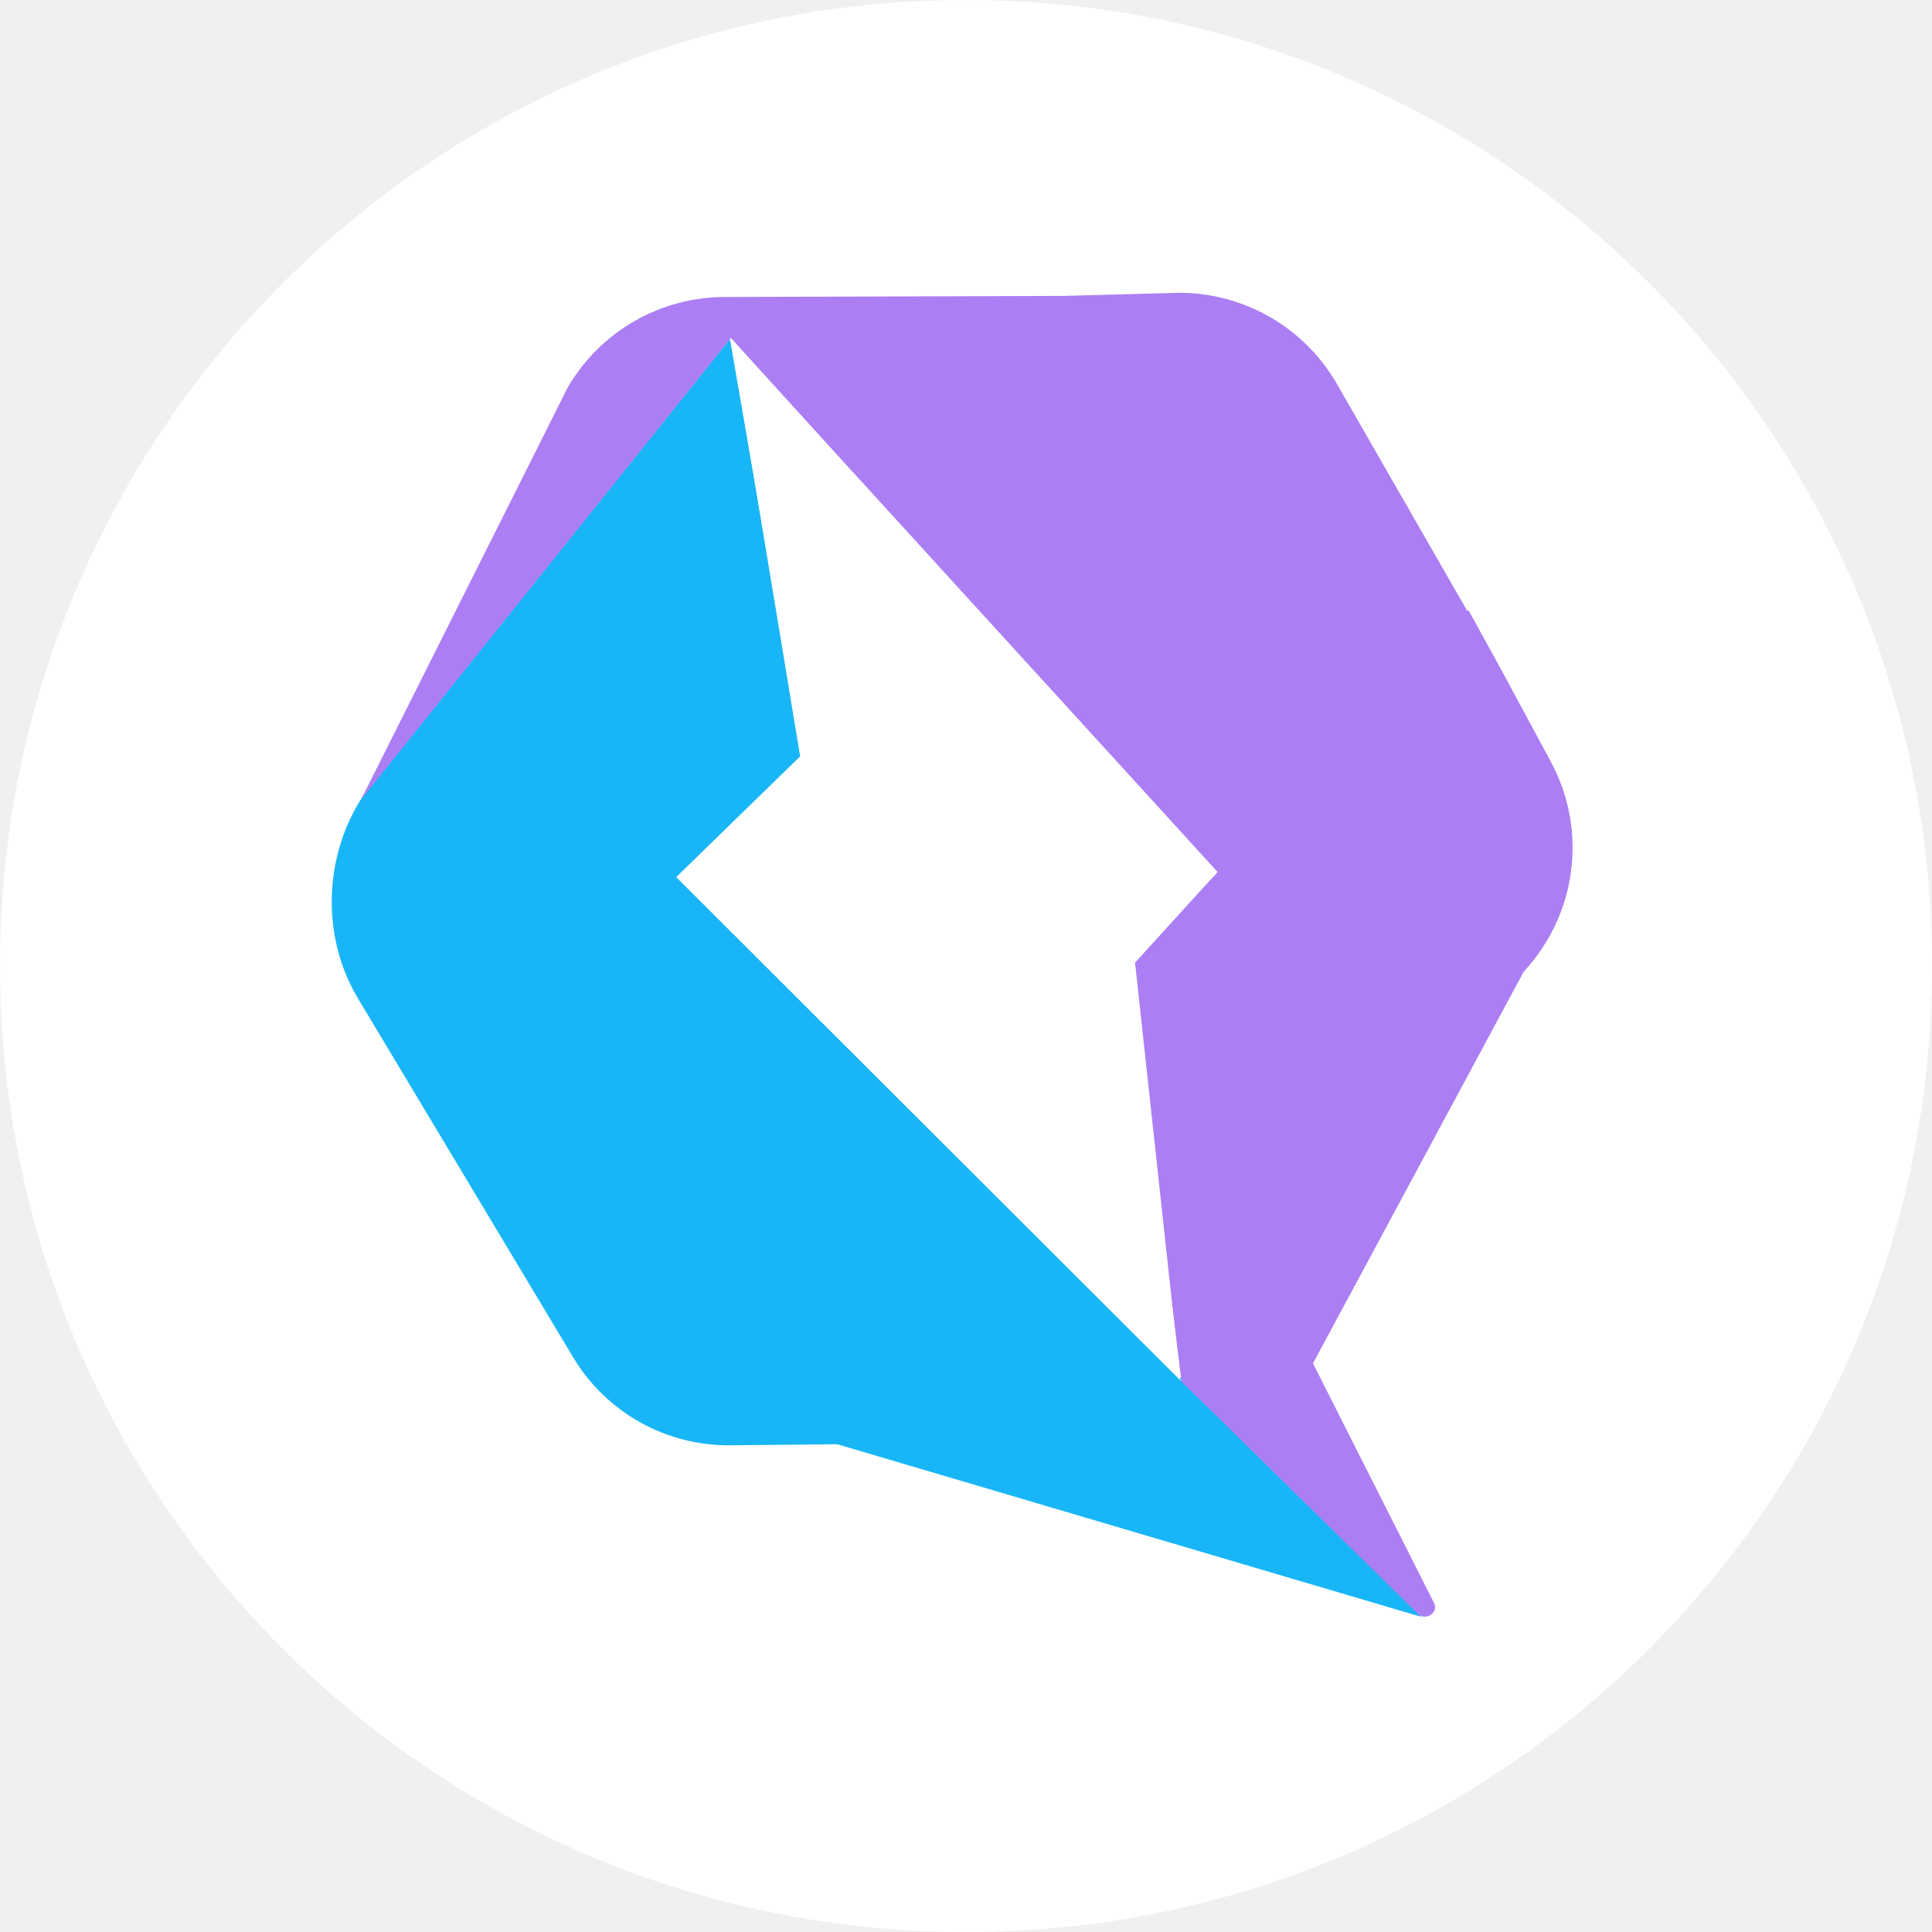
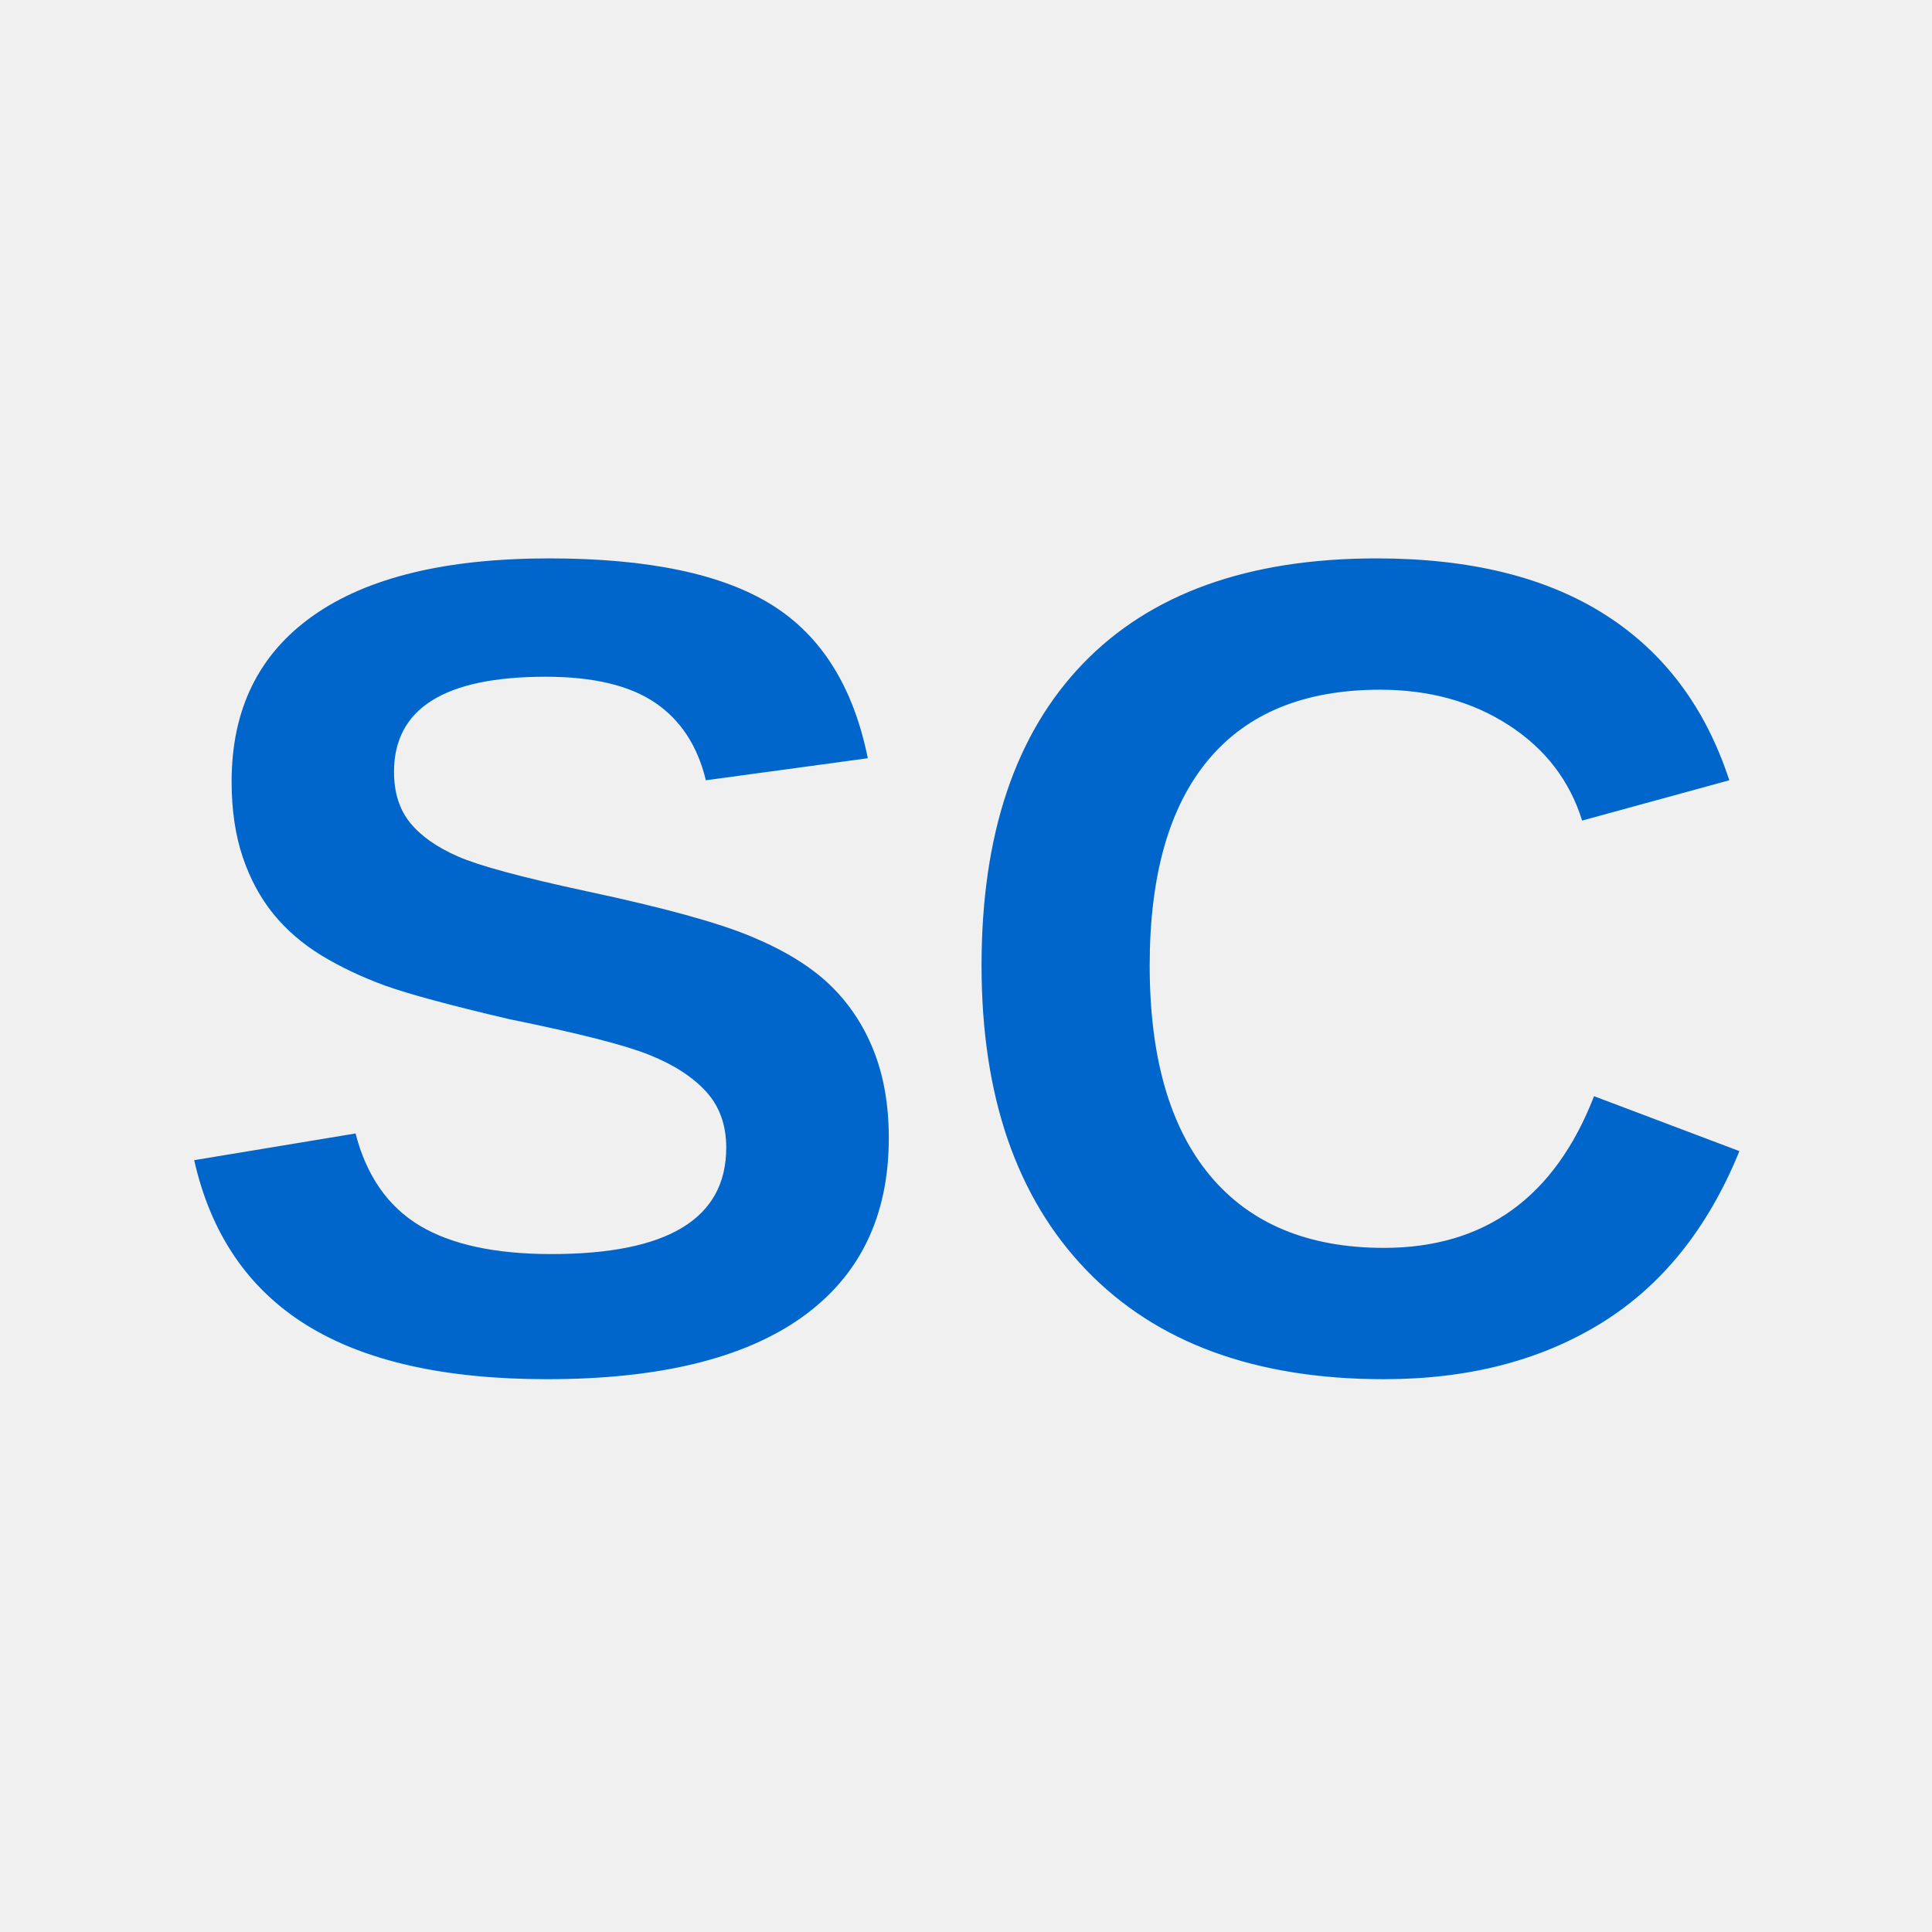
- <svg xmlns="http://www.w3.org/2000/svg" fill="none" viewBox="0 0 500 500">
-   <g clip-path="url(#a)">
-     <circle cx="250" cy="250" r="250" fill="#fff" />
-     <path fill="#18B6F6" d="m367.87 418.45-61.17-61.18-.94.13v-.67L175.7 227.53l32.05-31.13L188.9 87.73 99.56 199.09c-15.22 15.42-18.03 40.51-7.08 59.03l55.83 93.11a46.82 46.82 0 0 0 40.73 22.81l27.65-.27 151.18 44.68Z" />
-     <path fill="#AC7EF4" d="m401.25 196.94-12.29-22.81-6.41-11.67-2.54-4.56-.26.26-33.66-58.63a47.07 47.07 0 0 0-41.27-23.75l-29.51.8-88.01.28a47.07 47.07 0 0 0-40.33 23.34L93.4 207l95.76-119.54L314.7 226.19l-22.3 22.67 13.35 108.54.13-.26v.26h-.26l.26.27 10.42 10.2 50.62 49.78c2.13 2 5.6-.4 4.13-2.96l-31.25-61.85 54.5-101.3 1.73-2c.67-.81 1.33-1.62 1.87-2.42a46.8 46.8 0 0 0 3.34-50.18Z" />
-     <path fill="#fff" d="M315.1 225.65 189.18 87.6l17.9 108.14L175 227l130.5 130.27-11.75-108.14 21.37-23.48Z" />
-   </g>
-   <defs>
-     <clipPath id="a">
-       <path fill="#fff" d="M0 0h500v500H0z" />
-     </clipPath>
-   </defs>
+ <svg xmlns="http://www.w3.org/2000/svg" viewBox="0 0 200 200">
+   <text x="50%" y="50%" dominant-baseline="central" text-anchor="middle" font-family="Arial, sans-serif" font-weight="bold" font-size="120" fill="#0066cc">SC</text>
</svg>
